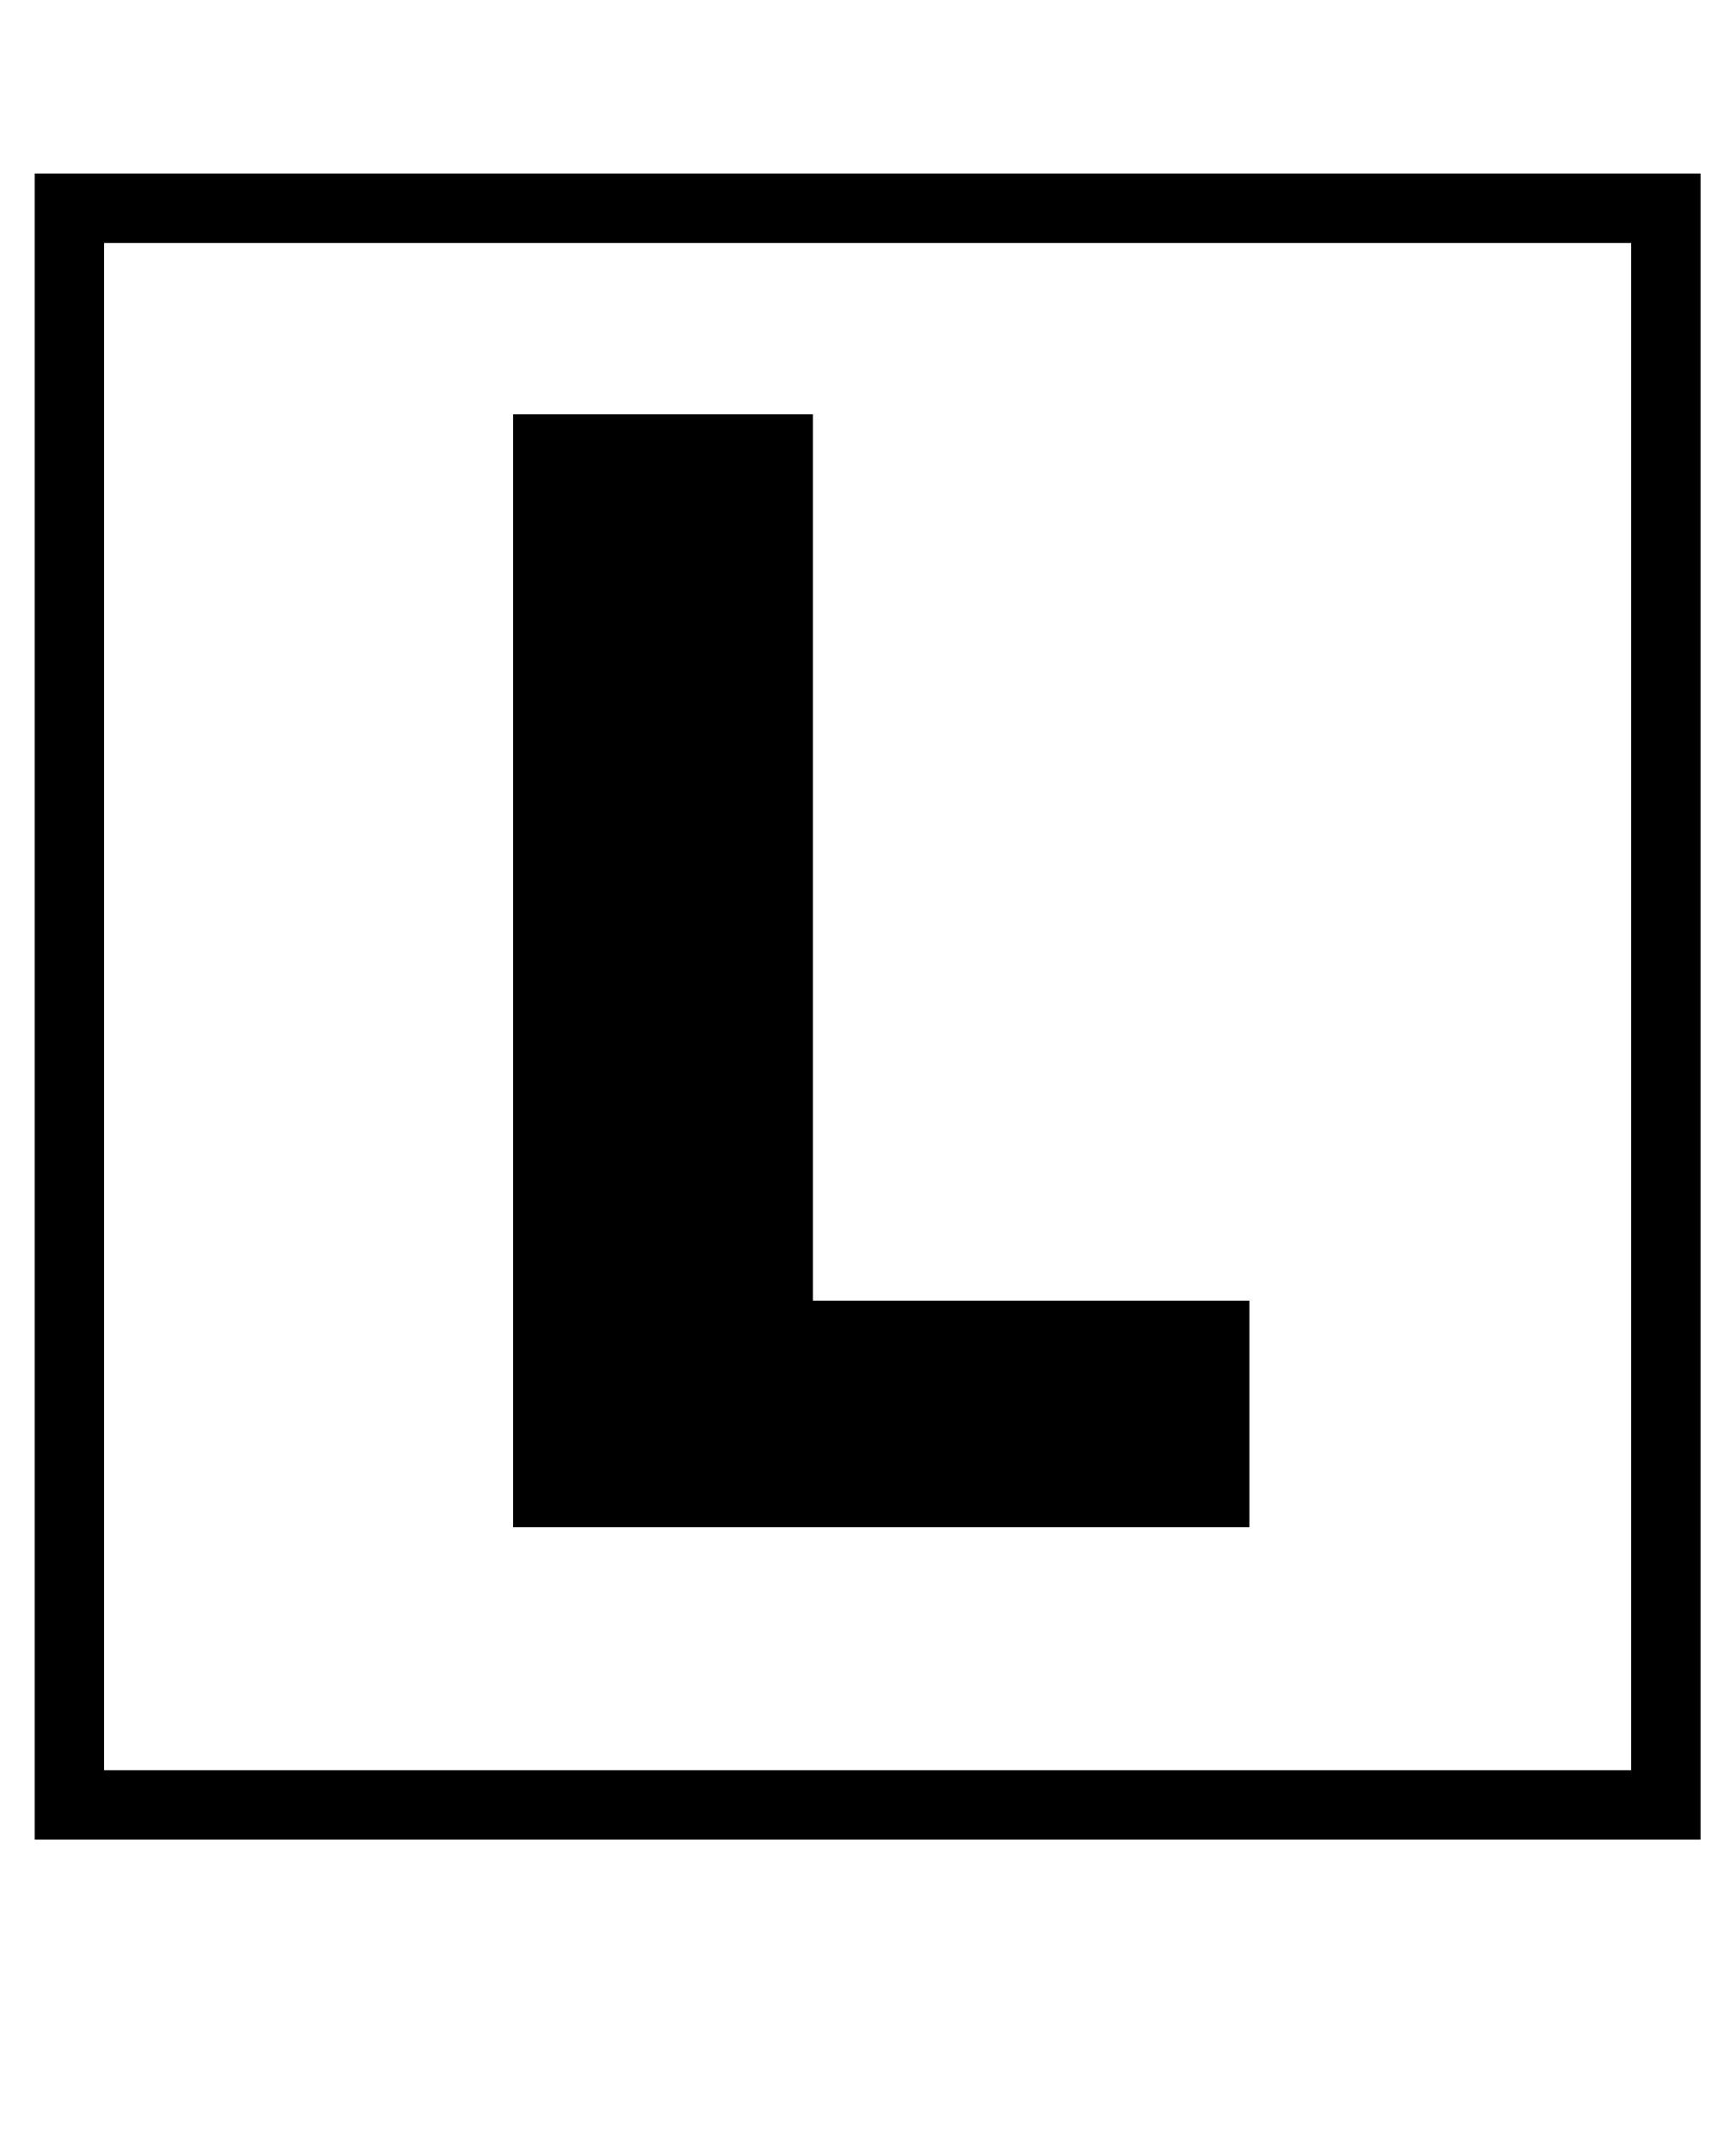
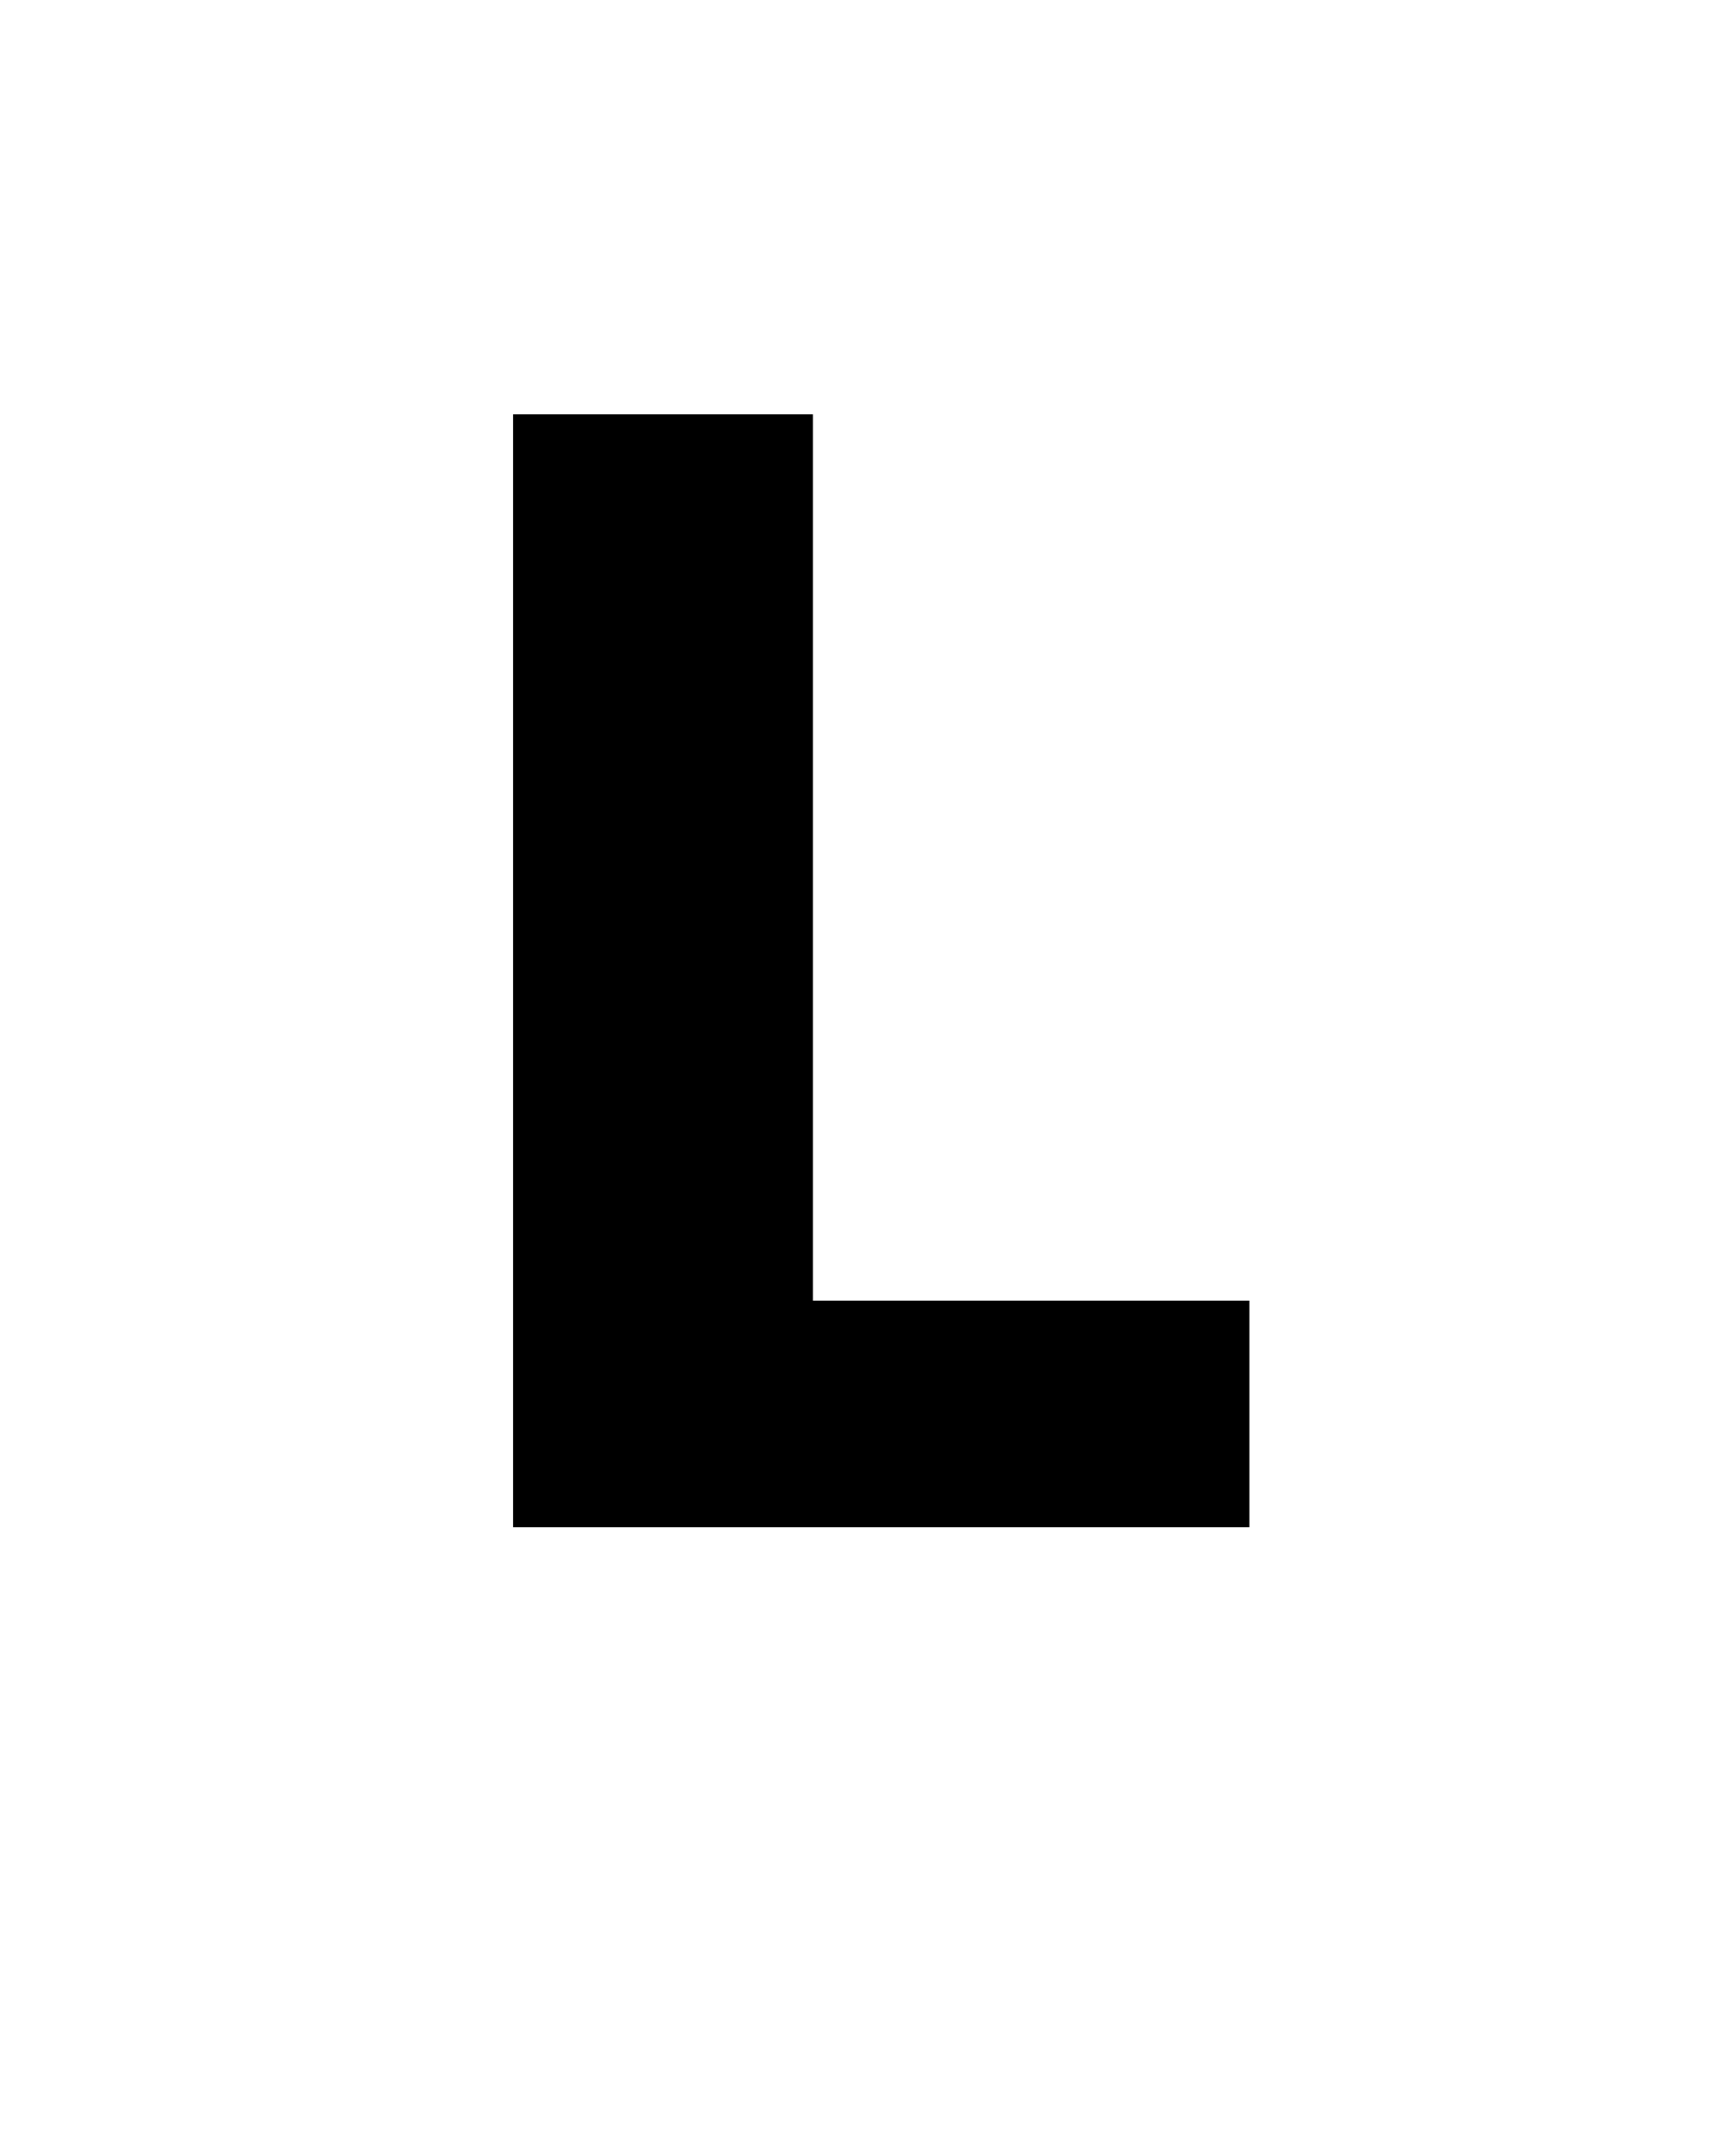
<svg xmlns="http://www.w3.org/2000/svg" width="25" height="31" viewBox="0 0 25 31" fill="none">
-   <rect x="1" y="3" width="23" height="23" stroke="currentColor" />
+   <rect x="1" y="3" width="23" height="23" />
  <path d="M11.712 18.736V5.968H7.392V22H18V18.736H11.712Z" fill="currentColor" />
</svg>
